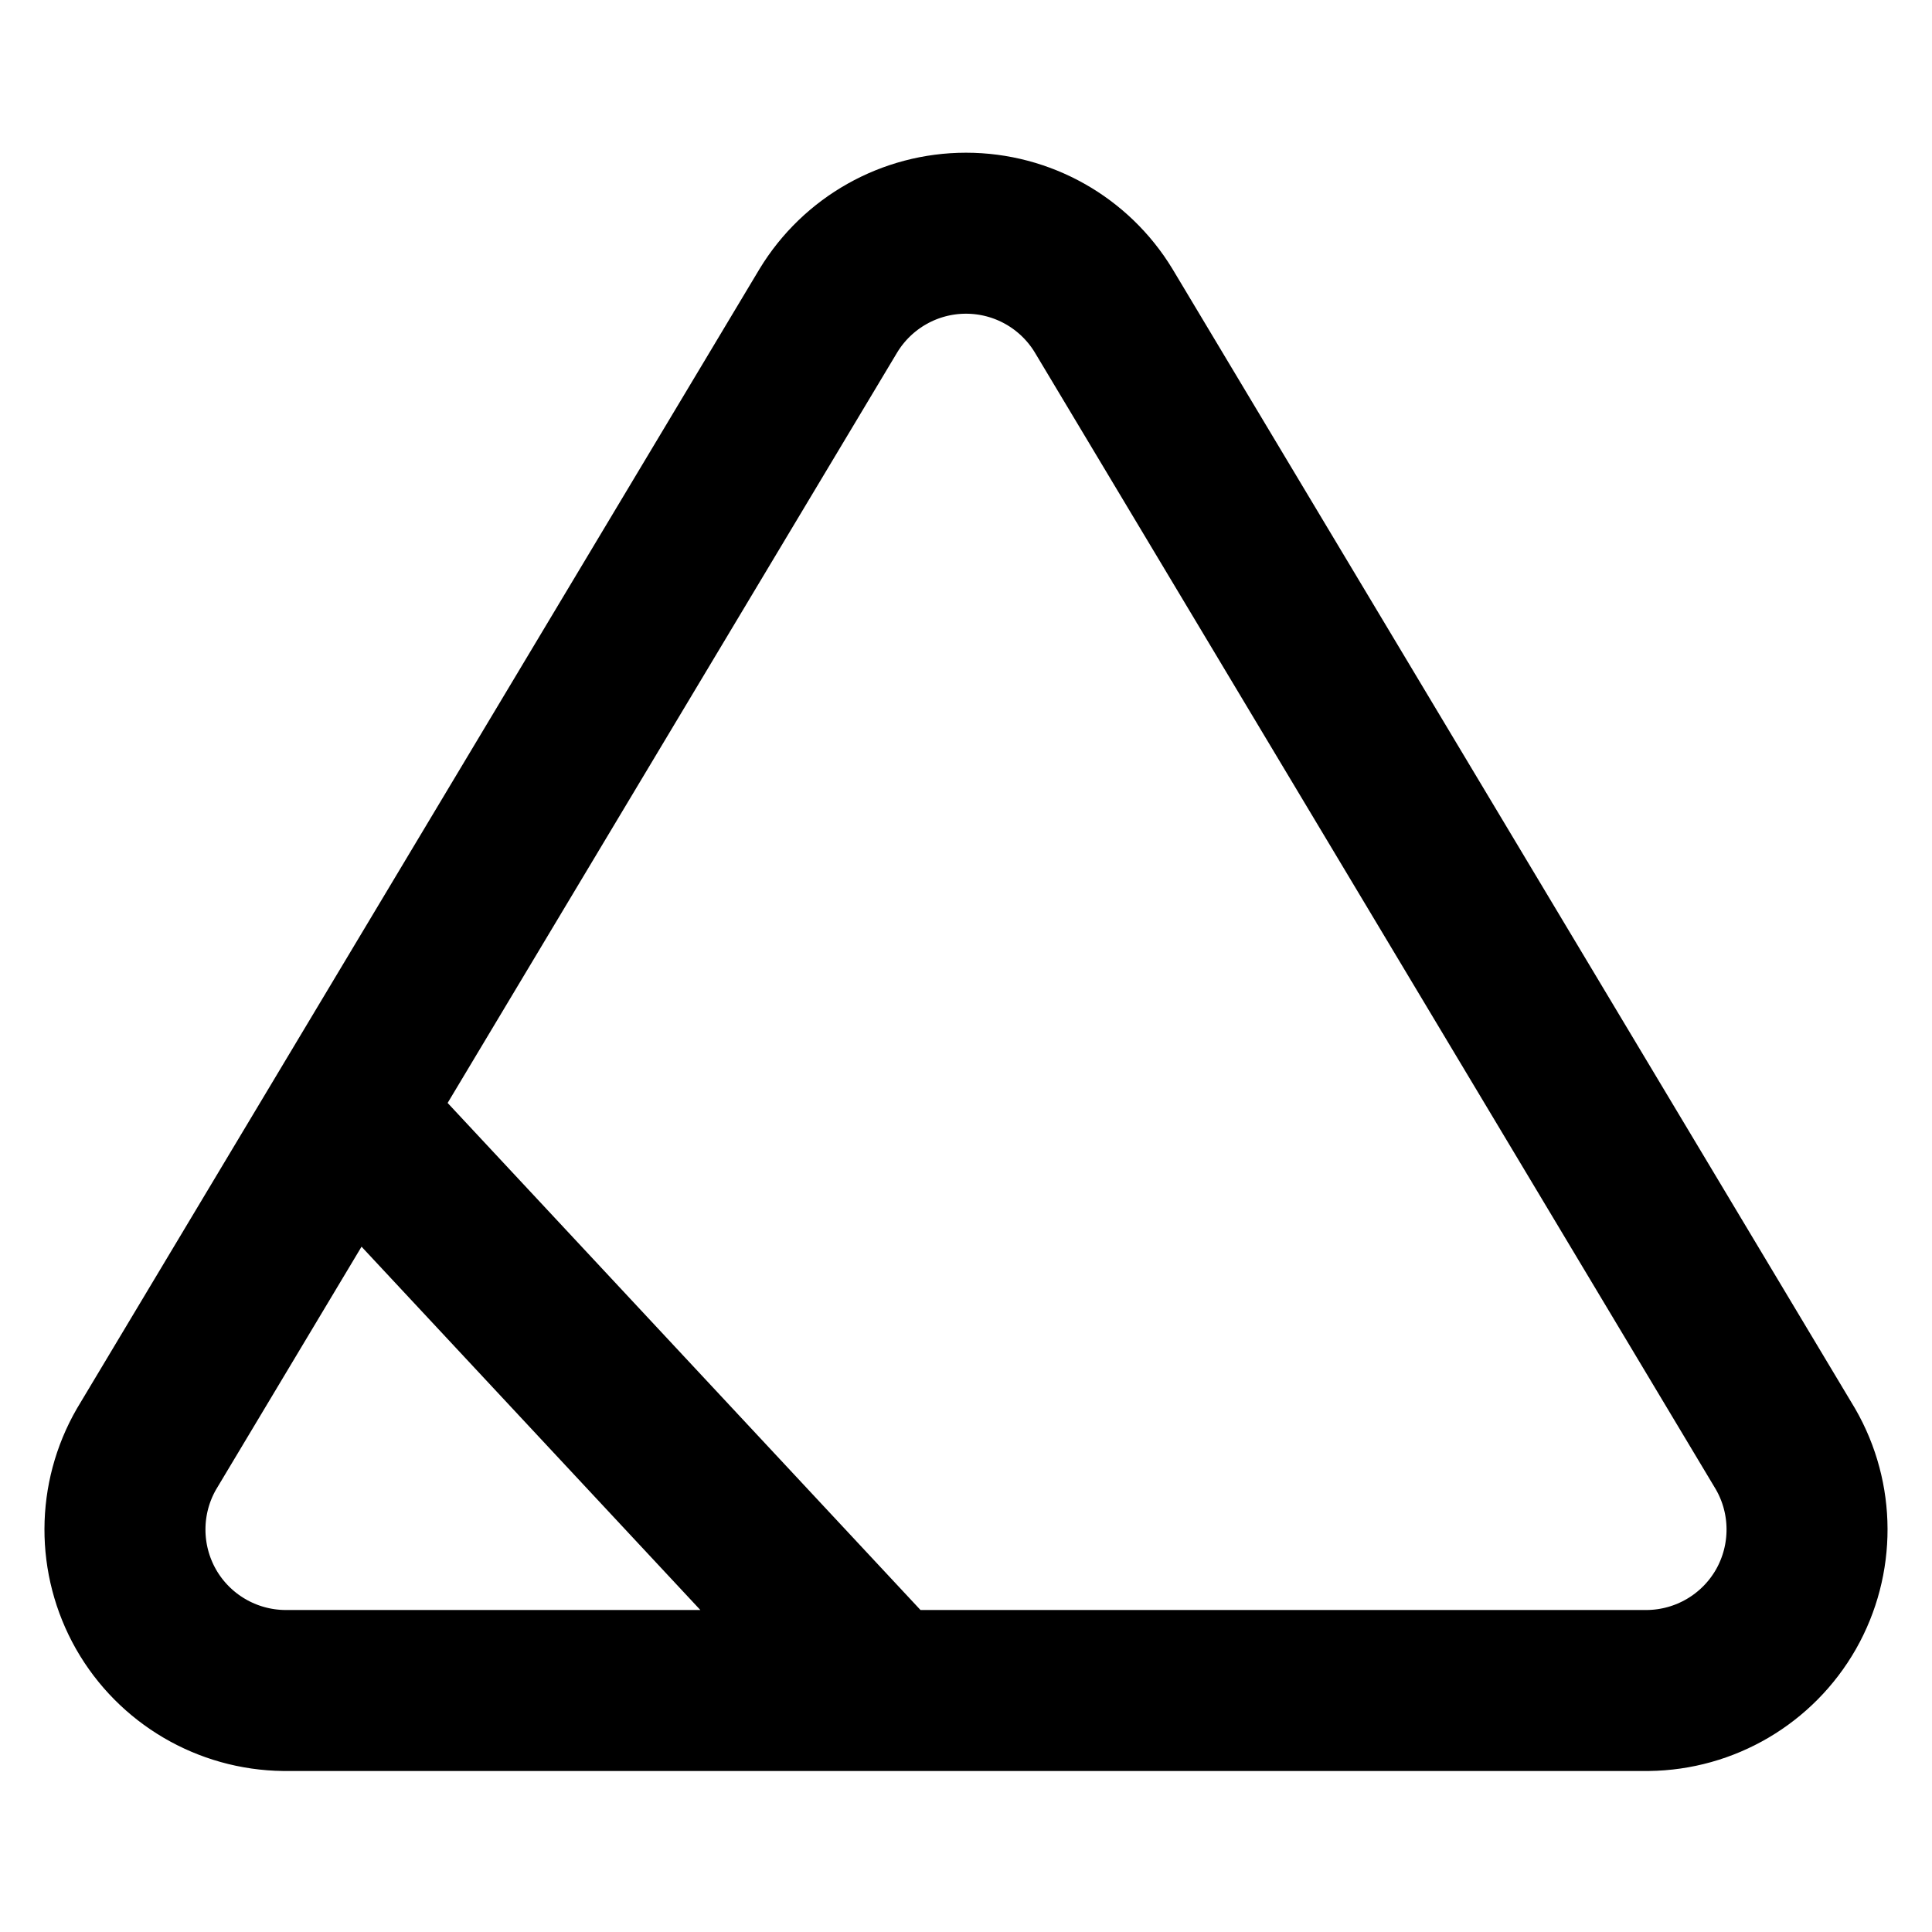
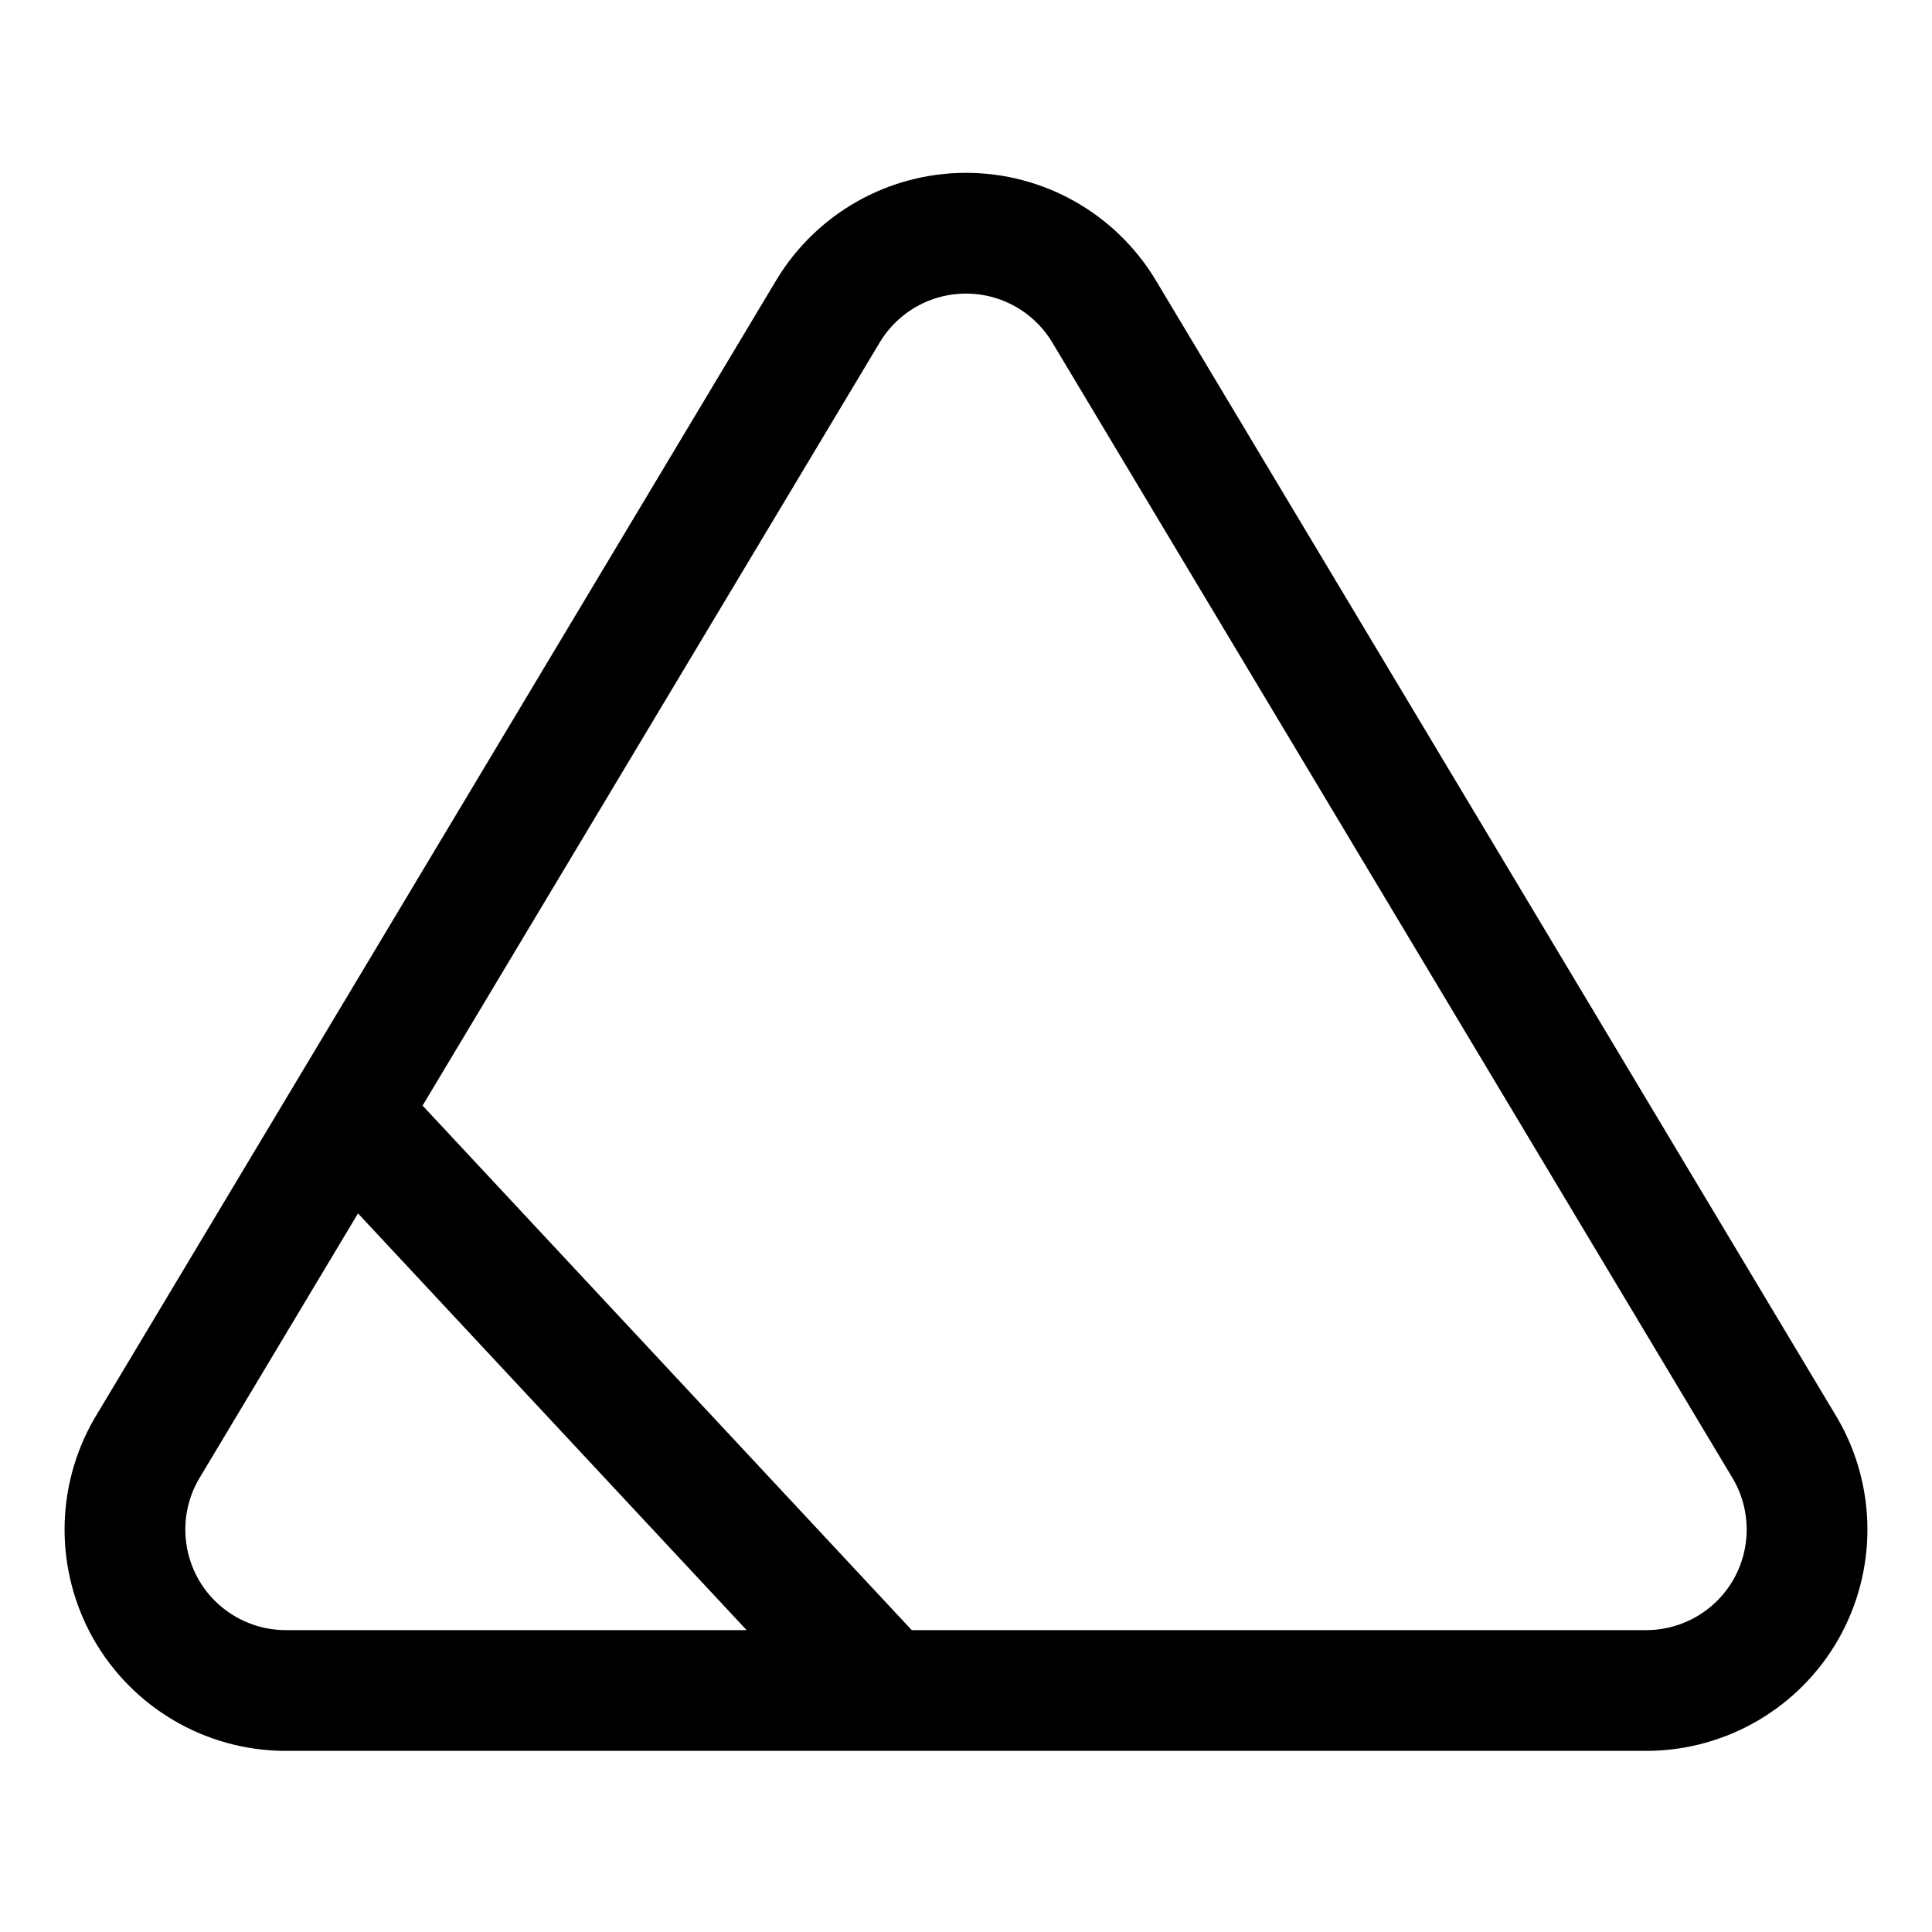
<svg xmlns="http://www.w3.org/2000/svg" viewBox="0 0 24 24">
-   <path fill="none" fill-rule="evenodd" stroke="currentColor" stroke-width="2" stroke-linecap="round" stroke-linejoin="round" d="M10.29,3.86 C10.653,3.262 11.301,2.897 12,2.897 C12.699,2.897 13.347,3.262 13.71,3.86 L22.18,18 C22.535,18.615 22.537,19.373 22.186,19.991 C21.834,20.608 21.181,20.992 20.47,21 L3.53,21 C2.819,20.992 2.166,20.608 1.814,19.991 C1.463,19.373 1.465,18.615 1.82,18 L10.29,3.86 Z M4.568,14.103 L11,21 L4.568,14.103 Z" />
+   <path fill="none" fill-rule="evenodd" stroke="currentColor" stroke-width="1.5" stroke-linecap="round" stroke-linejoin="round" d="M10.29,3.86 C10.653,3.262 11.301,2.897 12,2.897 C12.699,2.897 13.347,3.262 13.71,3.86 L22.18,18 C22.535,18.615 22.537,19.373 22.186,19.991 C21.834,20.608 21.181,20.992 20.47,21 L3.53,21 C2.819,20.992 2.166,20.608 1.814,19.991 C1.463,19.373 1.465,18.615 1.82,18 L10.29,3.86 Z M4.568,14.103 L11,21 L4.568,14.103 Z" />
</svg>
